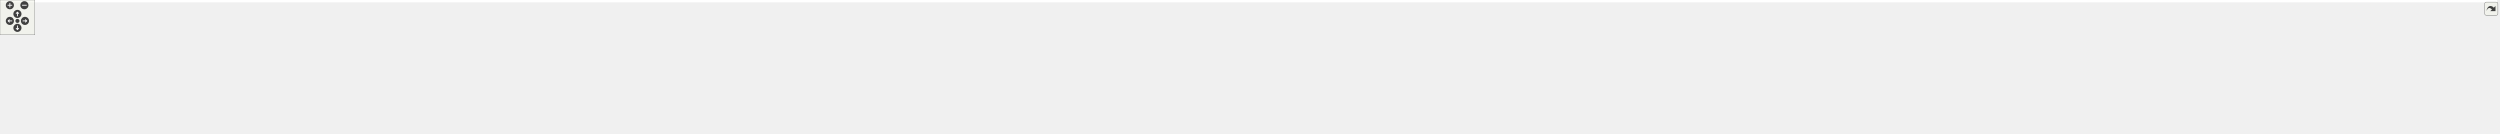
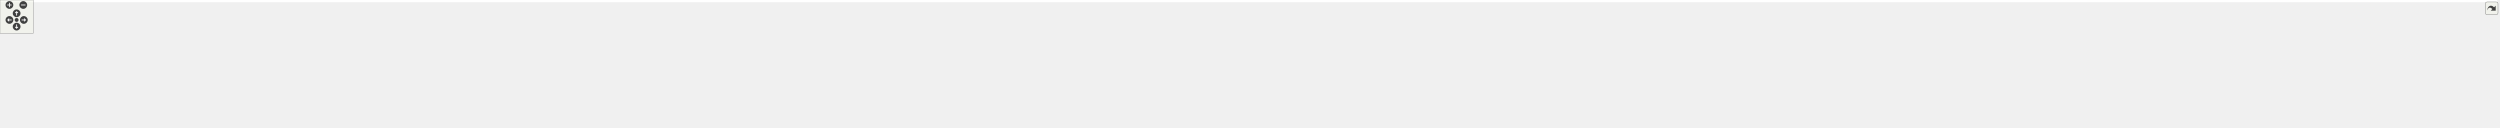
<svg xmlns="http://www.w3.org/2000/svg" xmlns:xlink="http://www.w3.org/1999/xlink" id="main" version="1.1" xml:space="preserve">
  <style type="text/css">
.edge:hover path { stroke: red; }
.edge:hover polygon { stroke: red; fill: red; }
</style>
  <defs>
    <circle id="rim" cx="0" cy="0" r="7" />
    <circle id="rim2" cx="0" cy="0" r="3.5" />
    <g id="zoomPlus">
      <use xlink:href="#rim" fill="#404040">
        <set attributeName="fill" to="#808080" begin="zoomplus.mouseover" end="zoomplus.mouseout" />
      </use>
      <path d="M-4,0h8M0,-4v8" fill="none" stroke="white" stroke-width="1.5" pointer-events="none" />
    </g>
    <g id="zoomMin">
      <use xlink:href="#rim" fill="#404040">
        <set attributeName="fill" to="#808080" begin="zoomminus.mouseover" end="zoomminus.mouseout" />
      </use>
      <path d="M-4,0h8" fill="none" stroke="white" stroke-width="1.5" pointer-events="none" />
    </g>
    <g id="dirArrow">
      <path fill="none" stroke="white" stroke-width="1.5" d="M0,-3.0v7 M-2.5,-0.5L0,-3.0L2.5,-0.5" />
    </g>
    <g id="resetDef">
      <use xlink:href="#rim2" fill="#404040">
        <set attributeName="fill" to="#808080" begin="reset.mouseover" end="reset.mouseout" />
      </use>
    </g>
  </defs>
  <svg id="graph" class="graph">
    <g id="viewport">
-       <polygon fill="white" stroke="transparent" points="-4,4 -4,-169 4300.5,-169 4300.5,4 -4,4" />
+       <polygon fill="white" stroke="transparent" points="-4,4 -4,-169 4505.5,-169 4505.5,4 -4,4" />
      <g id="node1" class="node">
        <g id="a_node1">
          <a xlink:title=" ">
-             <polygon fill="#bfbfbf" stroke="black" points="1814,-134.5 1814,-164.5 1960,-164.5 1960,-134.5 1814,-134.5" />
-             <text text-anchor="start" x="1822" y="-152.5" font-family="Helvetica,sans-Serif" font-size="10.00">include/d/d_com/d_com</text>
-             <text text-anchor="middle" x="1887" y="-141.5" font-family="Helvetica,sans-Serif" font-size="10.00">_inf_game/d_com_inf_game.h</text>
+             <polygon fill="#bfbfbf" stroke="black" points="1880,-134.5 1880,-164.5 2026,-164.5 2026,-134.5 1880,-134.5" />
+             <text text-anchor="start" x="1888" y="-152.5" font-family="Helvetica,sans-Serif" font-size="10.00">include/d/d_com/d_com</text>
+             <text text-anchor="middle" x="1953" y="-141.5" font-family="Helvetica,sans-Serif" font-size="10.00">_inf_game/d_com_inf_game.h</text>
          </a>
        </g>
      </g>
      <g id="node2" class="node">
        <g id="a_node2">
          <a xlink:href="d__attention_8cpp.html" target="_top" xlink:title=" ">
            <polygon fill="white" stroke="black" points="295.5,-6 295.5,-25 402.5,-25 402.5,-6 295.5,-6" />
            <text text-anchor="middle" x="349" y="-13" font-family="Helvetica,sans-Serif" font-size="10.00">src/d/d_attention.cpp</text>
          </a>
        </g>
      </g>
      <g id="edge1" class="edge">
-         <path fill="none" stroke="midnightblue" d="M1803.56,-148.96C1488.09,-150.31 383.5,-151.2 332,-98 312.6,-77.96 332.11,-41.81 342.89,-25.24" />
-         <polygon fill="midnightblue" stroke="midnightblue" points="1804.01,-152.46 1814,-148.92 1803.98,-145.46 1804.01,-152.46" />
+         <path fill="none" stroke="midnightblue" d="M1869.6,-147.46C1541.88,-143.19 359,-125.86 332,-98 312.58,-77.97 332.11,-41.82 342.89,-25.24" />
+         <polygon fill="midnightblue" stroke="midnightblue" points="1869.93,-150.97 1879.97,-147.6 1870.02,-143.97 1869.93,-150.97" />
      </g>
      <g id="node3" class="node">
        <g id="a_node3">
          <a xlink:href="d__camera_8cpp.html" target="_top" xlink:title=" ">
            <polygon fill="white" stroke="black" points="479,-73 479,-92 581,-92 581,-73 479,-73" />
            <text text-anchor="middle" x="530" y="-80" font-family="Helvetica,sans-Serif" font-size="10.00">src/d/d_camera.cpp</text>
          </a>
        </g>
      </g>
      <g id="edge2" class="edge">
-         <path fill="none" stroke="midnightblue" d="M1803.37,-147.2C1555.91,-143.05 829.95,-128.54 595,-98 584.45,-96.63 573.09,-94.37 562.86,-92.04" />
-         <polygon fill="midnightblue" stroke="midnightblue" points="1803.67,-150.71 1813.73,-147.38 1803.79,-143.71 1803.67,-150.71" />
+         <path fill="none" stroke="midnightblue" d="M1869.53,-147.39C1613.79,-143.67 843.39,-130.05 595,-98 584.45,-96.64 573.09,-94.38 562.86,-92.05" />
+         <polygon fill="midnightblue" stroke="midnightblue" points="1869.82,-150.89 1879.87,-147.54 1869.92,-143.89 1869.82,-150.89" />
      </g>
      <g id="node4" class="node">
        <g id="a_node4">
          <a xlink:href="d__com__inf__game_8cpp.html" target="_top" xlink:title=" ">
            <polygon fill="white" stroke="black" points="563.5,-0.5 563.5,-30.5 682.5,-30.5 682.5,-0.5 563.5,-0.5" />
            <text text-anchor="start" x="571.5" y="-18.5" font-family="Helvetica,sans-Serif" font-size="10.00">src/d/d_com/d_com_inf</text>
            <text text-anchor="middle" x="623" y="-7.5" font-family="Helvetica,sans-Serif" font-size="10.00">_game.cpp</text>
          </a>
        </g>
      </g>
      <g id="edge3" class="edge">
-         <path fill="none" stroke="midnightblue" d="M1803.64,-148.19C1529.36,-146.79 670.01,-139.13 628,-98 610.27,-80.64 614.45,-48.93 618.86,-30.6" />
-         <polygon fill="midnightblue" stroke="midnightblue" points="1803.91,-151.69 1813.93,-148.24 1803.95,-144.69 1803.91,-151.69" />
+         <path fill="none" stroke="midnightblue" d="M1869.63,-148.37C1585.85,-147.53 672.47,-141.45 628,-98 610.26,-80.66 614.43,-48.94 618.86,-30.61" />
+         <polygon fill="midnightblue" stroke="midnightblue" points="1869.85,-151.87 1879.86,-148.4 1869.87,-144.87 1869.85,-151.87" />
      </g>
      <g id="node5" class="node">
        <g id="a_node5">
          <a xlink:href="d__file__sel__info_8cpp.html" target="_top" xlink:title=" ">
            <polygon fill="white" stroke="black" points="789.5,-67.5 789.5,-97.5 878.5,-97.5 878.5,-67.5 789.5,-67.5" />
            <text text-anchor="start" x="797.5" y="-85.5" font-family="Helvetica,sans-Serif" font-size="10.00">src/d/d_file/d_file</text>
            <text text-anchor="middle" x="834" y="-74.5" font-family="Helvetica,sans-Serif" font-size="10.00">_sel_info.cpp</text>
          </a>
        </g>
      </g>
      <g id="edge4" class="edge">
-         <path fill="none" stroke="midnightblue" d="M1803.79,-146.56C1596.94,-141.38 1063.54,-125.68 888,-98 884.93,-97.52 881.79,-96.93 878.63,-96.27" />
-         <polygon fill="midnightblue" stroke="midnightblue" points="1803.9,-150.07 1813.98,-146.82 1804.07,-143.07 1803.9,-150.07" />
+         <path fill="none" stroke="midnightblue" d="M1869.65,-146.86C1653.15,-142.24 1076.69,-127.46 888,-98 884.93,-97.52 881.79,-96.94 878.63,-96.28" />
+         <polygon fill="midnightblue" stroke="midnightblue" points="1869.61,-150.36 1879.69,-147.07 1869.76,-143.36 1869.61,-150.36" />
      </g>
      <g id="node6" class="node">
        <g id="a_node6">
          <a xlink:href="d__item_8cpp.html" target="_top" xlink:title=" ">
            <polygon fill="white" stroke="black" points="700.5,-6 700.5,-25 821.5,-25 821.5,-6 700.5,-6" />
            <text text-anchor="middle" x="761" y="-13" font-family="Helvetica,sans-Serif" font-size="10.00">src/d/d_item/d_item.cpp</text>
          </a>
        </g>
      </g>
      <g id="edge5" class="edge">
-         <path fill="none" stroke="midnightblue" d="M1803.48,-147.4C1552.58,-143.74 820.34,-130.33 781,-98 759.05,-79.96 758.94,-42.12 760.13,-25.1" />
-         <polygon fill="midnightblue" stroke="midnightblue" points="1803.58,-150.9 1813.63,-147.55 1803.68,-143.9 1803.58,-150.9" />
+         <path fill="none" stroke="midnightblue" d="M1869.47,-147.63C1608.47,-144.54 822.99,-132.42 781,-98 759.03,-79.99 758.92,-42.13 760.12,-25.11" />
+         <polygon fill="midnightblue" stroke="midnightblue" points="1869.61,-151.13 1879.65,-147.74 1869.69,-144.13 1869.61,-151.13" />
      </g>
      <g id="node7" class="node">
        <g id="a_node7">
          <a xlink:href="d__kankyo__rain_8cpp.html" target="_top" xlink:title=" ">
            <polygon fill="white" stroke="black" points="896.5,-67.5 896.5,-97.5 1023.5,-97.5 1023.5,-67.5 896.5,-67.5" />
            <text text-anchor="start" x="904.5" y="-85.5" font-family="Helvetica,sans-Serif" font-size="10.00">src/d/d_kankyo/d_kankyo</text>
            <text text-anchor="middle" x="960" y="-74.5" font-family="Helvetica,sans-Serif" font-size="10.00">_rain.cpp</text>
          </a>
        </g>
      </g>
      <g id="edge6" class="edge">
-         <path fill="none" stroke="midnightblue" d="M1803.59,-147.35C1650.36,-144.41 1313.99,-134.04 1033,-98 1029.92,-97.61 1026.78,-97.16 1023.62,-96.67" />
-         <polygon fill="midnightblue" stroke="midnightblue" points="1803.79,-150.86 1813.86,-147.55 1803.93,-143.86 1803.79,-150.86" />
+         <path fill="none" stroke="midnightblue" d="M1869.57,-147.86C1707.64,-145.74 1339.71,-136.68 1033,-98 1029.92,-97.61 1026.78,-97.17 1023.61,-96.69" />
+         <polygon fill="midnightblue" stroke="midnightblue" points="1869.89,-151.36 1879.93,-147.99 1869.98,-144.36 1869.89,-151.36" />
      </g>
      <g id="node8" class="node">
        <g id="a_node8">
          <a xlink:href="d__kankyo__wether_8cpp.html" target="_top" xlink:title=" ">
            <polygon fill="white" stroke="black" points="1041.5,-67.5 1041.5,-97.5 1168.5,-97.5 1168.5,-67.5 1041.5,-67.5" />
            <text text-anchor="start" x="1049.5" y="-85.5" font-family="Helvetica,sans-Serif" font-size="10.00">src/d/d_kankyo/d_kankyo</text>
            <text text-anchor="middle" x="1105" y="-74.5" font-family="Helvetica,sans-Serif" font-size="10.00">_wether.cpp</text>
          </a>
        </g>
      </g>
      <g id="edge7" class="edge">
-         <path fill="none" stroke="midnightblue" d="M1803.87,-145.95C1671.08,-141.11 1403.13,-128.26 1178,-98 1174.93,-97.59 1171.79,-97.12 1168.62,-96.62" />
-         <polygon fill="midnightblue" stroke="midnightblue" points="1803.85,-149.45 1813.97,-146.31 1804.1,-142.45 1803.85,-149.45" />
+         <path fill="none" stroke="midnightblue" d="M1869.36,-146.64C1726.9,-142.67 1428.25,-130.86 1178,-98 1174.93,-97.6 1171.79,-97.14 1168.62,-96.65" />
+         <polygon fill="midnightblue" stroke="midnightblue" points="1869.67,-150.15 1879.76,-146.92 1869.86,-143.15 1869.67,-150.15" />
      </g>
      <g id="node9" class="node">
        <g id="a_node9">
          <a xlink:href="d__kankyo_8cpp.html" target="_top" xlink:title=" ">
            <polygon fill="white" stroke="black" points="1186.5,-73 1186.5,-92 1287.5,-92 1287.5,-73 1186.5,-73" />
            <text text-anchor="middle" x="1237" y="-80" font-family="Helvetica,sans-Serif" font-size="10.00">src/d/d_kankyo.cpp</text>
          </a>
        </g>
      </g>
      <g id="edge8" class="edge">
-         <path fill="none" stroke="midnightblue" d="M1803.79,-145.36C1689.09,-140.12 1476.27,-127.16 1297,-98 1287.59,-96.47 1277.47,-94.25 1268.27,-92.01" />
-         <polygon fill="midnightblue" stroke="midnightblue" points="1803.75,-148.86 1813.9,-145.81 1804.06,-141.87 1803.75,-148.86" />
+         <path fill="none" stroke="midnightblue" d="M1869.48,-146.35C1744.35,-142.17 1501.11,-130.31 1297,-98 1287.58,-96.51 1277.46,-94.3 1268.26,-92.06" />
+         <polygon fill="midnightblue" stroke="midnightblue" points="1869.64,-149.86 1879.75,-146.69 1869.87,-142.86 1869.64,-149.86" />
      </g>
      <g id="node10" class="node">
        <g id="a_node10">
          <a xlink:href="d__kantera__icon__meter_8cpp.html" target="_top" xlink:title=" ">
            <polygon fill="white" stroke="black" points="1305.5,-67.5 1305.5,-97.5 1412.5,-97.5 1412.5,-67.5 1305.5,-67.5" />
            <text text-anchor="start" x="1313.5" y="-85.5" font-family="Helvetica,sans-Serif" font-size="10.00">src/d/d_kantera_icon</text>
            <text text-anchor="middle" x="1359" y="-74.5" font-family="Helvetica,sans-Serif" font-size="10.00">_meter.cpp</text>
          </a>
        </g>
      </g>
      <g id="edge9" class="edge">
-         <path fill="none" stroke="midnightblue" d="M1803.51,-142.42C1710.12,-134.93 1554.55,-120.37 1422,-98 1418.9,-97.48 1415.73,-96.89 1412.53,-96.27" />
-         <polygon fill="midnightblue" stroke="midnightblue" points="1803.5,-145.93 1813.74,-143.23 1804.05,-138.95 1803.5,-145.93" />
+         <path fill="none" stroke="midnightblue" d="M1869.39,-143.95C1764.41,-137.47 1579.03,-123.42 1422,-98 1418.9,-97.5 1415.72,-96.93 1412.52,-96.32" />
+         <polygon fill="midnightblue" stroke="midnightblue" points="1869.41,-147.46 1879.6,-144.58 1869.84,-140.48 1869.41,-147.46" />
      </g>
      <g id="node11" class="node">
        <g id="a_node11">
          <a xlink:href="d__meter__button_8cpp.html" target="_top" xlink:title=" ">
            <polygon fill="white" stroke="black" points="1430.5,-67.5 1430.5,-97.5 1545.5,-97.5 1545.5,-67.5 1430.5,-67.5" />
            <text text-anchor="start" x="1438.5" y="-85.5" font-family="Helvetica,sans-Serif" font-size="10.00">src/d/d_meter/d_meter</text>
            <text text-anchor="middle" x="1488" y="-74.5" font-family="Helvetica,sans-Serif" font-size="10.00">_button.cpp</text>
          </a>
        </g>
      </g>
      <g id="edge10" class="edge">
-         <path fill="none" stroke="midnightblue" d="M1803.8,-137.31C1736.5,-127.9 1639.4,-113.54 1555,-98 1551.96,-97.44 1548.84,-96.84 1545.7,-96.23" />
-         <polygon fill="midnightblue" stroke="midnightblue" points="1803.53,-140.8 1813.92,-138.72 1804.5,-133.87 1803.53,-140.8" />
+         <path fill="none" stroke="midnightblue" d="M1869.62,-140.05C1788.88,-131.37 1663.13,-116.53 1555,-98 1551.95,-97.48 1548.83,-96.91 1545.68,-96.32" />
+         <polygon fill="midnightblue" stroke="midnightblue" points="1869.41,-143.55 1879.73,-141.13 1870.16,-136.59 1869.41,-143.55" />
      </g>
      <g id="node12" class="node">
        <g id="a_node12">
          <a xlink:href="d__meter__haihai_8cpp.html" target="_top" xlink:title=" ">
            <polygon fill="white" stroke="black" points="1563.5,-67.5 1563.5,-97.5 1678.5,-97.5 1678.5,-67.5 1563.5,-67.5" />
            <text text-anchor="start" x="1571.5" y="-85.5" font-family="Helvetica,sans-Serif" font-size="10.00">src/d/d_meter/d_meter</text>
            <text text-anchor="middle" x="1621" y="-74.5" font-family="Helvetica,sans-Serif" font-size="10.00">_haihai.cpp</text>
          </a>
        </g>
      </g>
      <g id="edge11" class="edge">
-         <path fill="none" stroke="midnightblue" d="M1819.69,-132.05C1776.2,-121.43 1720.2,-107.74 1678.75,-97.61" />
-         <polygon fill="midnightblue" stroke="midnightblue" points="1819.06,-135.5 1829.61,-134.48 1820.73,-128.7 1819.06,-135.5" />
+         <path fill="none" stroke="midnightblue" d="M1869.9,-133.21C1817.62,-123.46 1748.79,-110.37 1688,-98 1684.97,-97.38 1681.86,-96.74 1678.72,-96.09" />
+         <polygon fill="midnightblue" stroke="midnightblue" points="1869.32,-136.66 1879.79,-135.05 1870.6,-129.78 1869.32,-136.66" />
      </g>
      <g id="node13" class="node">
        <g id="a_node13">
          <a xlink:href="d__meter__hakusha_8cpp.html" target="_top" xlink:title=" ">
            <polygon fill="white" stroke="black" points="1696.5,-67.5 1696.5,-97.5 1811.5,-97.5 1811.5,-67.5 1696.5,-67.5" />
            <text text-anchor="start" x="1704.5" y="-85.5" font-family="Helvetica,sans-Serif" font-size="10.00">src/d/d_meter/d_meter</text>
            <text text-anchor="middle" x="1754" y="-74.5" font-family="Helvetica,sans-Serif" font-size="10.00">_hakusha.cpp</text>
          </a>
        </g>
      </g>
      <g id="edge12" class="edge">
-         <path fill="none" stroke="midnightblue" d="M1849.13,-129.99C1828.05,-119.69 1802.22,-107.07 1782.8,-97.58" />
-         <polygon fill="midnightblue" stroke="midnightblue" points="1847.62,-133.15 1858.14,-134.4 1850.69,-126.86 1847.62,-133.15" />
+         <path fill="none" stroke="midnightblue" d="M1900.12,-131.23C1867.93,-120.71 1827.33,-107.45 1797.1,-97.58" />
+         <polygon fill="midnightblue" stroke="midnightblue" points="1899.23,-134.62 1909.82,-134.4 1901.4,-127.96 1899.23,-134.62" />
      </g>
      <g id="node14" class="node">
        <g id="a_node14">
          <a xlink:href="d__meter__map_8cpp.html" target="_top" xlink:title=" ">
            <polygon fill="white" stroke="black" points="1829.5,-67.5 1829.5,-97.5 1944.5,-97.5 1944.5,-67.5 1829.5,-67.5" />
            <text text-anchor="start" x="1837.5" y="-85.5" font-family="Helvetica,sans-Serif" font-size="10.00">src/d/d_meter/d_meter</text>
            <text text-anchor="middle" x="1887" y="-74.5" font-family="Helvetica,sans-Serif" font-size="10.00">_map.cpp</text>
          </a>
        </g>
      </g>
      <g id="edge13" class="edge">
-         <path fill="none" stroke="midnightblue" d="M1887,-124.11C1887,-115.15 1887,-105.32 1887,-97.58" />
-         <polygon fill="midnightblue" stroke="midnightblue" points="1883.5,-124.4 1887,-134.4 1890.5,-124.4 1883.5,-124.4" />
+         <path fill="none" stroke="midnightblue" d="M1931.49,-127.31C1921.59,-117.56 1910.11,-106.26 1901.29,-97.58" />
+         <polygon fill="midnightblue" stroke="midnightblue" points="1929.1,-129.87 1938.68,-134.4 1934.01,-124.89 1929.1,-129.87" />
      </g>
      <g id="node15" class="node">
        <g id="a_node15">
          <a xlink:href="d__meter__string_8cpp.html" target="_top" xlink:title=" ">
            <polygon fill="white" stroke="black" points="1962.5,-67.5 1962.5,-97.5 2077.5,-97.5 2077.5,-67.5 1962.5,-67.5" />
            <text text-anchor="start" x="1970.5" y="-85.5" font-family="Helvetica,sans-Serif" font-size="10.00">src/d/d_meter/d_meter</text>
            <text text-anchor="middle" x="2020" y="-74.5" font-family="Helvetica,sans-Serif" font-size="10.00">_string.cpp</text>
          </a>
        </g>
      </g>
      <g id="edge14" class="edge">
-         <path fill="none" stroke="midnightblue" d="M1924.87,-129.99C1945.95,-119.69 1971.78,-107.07 1991.2,-97.58" />
-         <polygon fill="midnightblue" stroke="midnightblue" points="1923.31,-126.86 1915.86,-134.4 1926.38,-133.15 1923.31,-126.86" />
+         <path fill="none" stroke="midnightblue" d="M1974.84,-127.31C1984.89,-117.56 1996.54,-106.26 2005.49,-97.58" />
+         <polygon fill="midnightblue" stroke="midnightblue" points="1972.28,-124.92 1967.54,-134.4 1977.15,-129.94 1972.28,-124.92" />
      </g>
      <g id="node16" class="node">
        <g id="a_node16">
          <a xlink:href="d__meter2__draw_8cpp.html" target="_top" xlink:title=" ">
            <polygon fill="white" stroke="black" points="2095.5,-67.5 2095.5,-97.5 2220.5,-97.5 2220.5,-67.5 2095.5,-67.5" />
            <text text-anchor="start" x="2103.5" y="-85.5" font-family="Helvetica,sans-Serif" font-size="10.00">src/d/d_meter2/d_meter2</text>
            <text text-anchor="middle" x="2158" y="-74.5" font-family="Helvetica,sans-Serif" font-size="10.00">_draw.cpp</text>
          </a>
        </g>
      </g>
      <g id="edge15" class="edge">
-         <path fill="none" stroke="midnightblue" d="M1955.3,-132.12C1999.64,-121.48 2056.84,-107.76 2099.17,-97.61" />
-         <polygon fill="midnightblue" stroke="midnightblue" points="1954.38,-128.74 1945.47,-134.48 1956.01,-135.55 1954.38,-128.74" />
+         <path fill="none" stroke="midnightblue" d="M2006.79,-131.44C2040.02,-120.91 2082.15,-107.55 2113.5,-97.61" />
+         <polygon fill="midnightblue" stroke="midnightblue" points="2005.7,-128.12 1997.23,-134.48 2007.82,-134.79 2005.7,-128.12" />
      </g>
      <g id="node17" class="node">
        <g id="a_node17">
          <a xlink:href="d__meter2__info_8cpp.html" target="_top" xlink:title=" ">
            <polygon fill="white" stroke="black" points="2238.5,-67.5 2238.5,-97.5 2363.5,-97.5 2363.5,-67.5 2238.5,-67.5" />
            <text text-anchor="start" x="2246.5" y="-85.5" font-family="Helvetica,sans-Serif" font-size="10.00">src/d/d_meter2/d_meter2</text>
            <text text-anchor="middle" x="2301" y="-74.5" font-family="Helvetica,sans-Serif" font-size="10.00">_info.cpp</text>
          </a>
        </g>
      </g>
      <g id="edge16" class="edge">
-         <path fill="none" stroke="midnightblue" d="M1970.15,-137.57C2039.74,-128.11 2141.57,-113.53 2230,-98 2232.73,-97.52 2235.51,-97.02 2238.32,-96.5" />
-         <polygon fill="midnightblue" stroke="midnightblue" points="1969.56,-134.12 1960.12,-138.93 1970.5,-141.05 1969.56,-134.12" />
+         <path fill="none" stroke="midnightblue" d="M2036.33,-133.78C2091.36,-123.94 2165.05,-110.55 2230,-98 2232.72,-97.47 2235.49,-96.93 2238.29,-96.38" />
+         <polygon fill="midnightblue" stroke="midnightblue" points="2035.5,-130.37 2026.27,-135.58 2036.73,-137.27 2035.5,-130.37" />
      </g>
      <g id="node18" class="node">
        <g id="a_node18">
          <a xlink:href="d__meter2_8cpp.html" target="_top" xlink:title=" ">
            <polygon fill="white" stroke="black" points="2382,-73 2382,-92 2482,-92 2482,-73 2382,-73" />
            <text text-anchor="middle" x="2432" y="-80" font-family="Helvetica,sans-Serif" font-size="10.00">src/d/d_meter2.cpp</text>
          </a>
        </g>
      </g>
      <g id="edge17" class="edge">
-         <path fill="none" stroke="midnightblue" d="M1970.36,-143.34C2067.54,-136.51 2232.75,-122.4 2373,-98 2382.04,-96.43 2391.75,-94.25 2400.63,-92.06" />
-         <polygon fill="midnightblue" stroke="midnightblue" points="1970.03,-139.85 1960.3,-144.03 1970.52,-146.83 1970.03,-139.85" />
+         <path fill="none" stroke="midnightblue" d="M2036.36,-141.48C2121.43,-133.62 2257.05,-119.14 2373,-98 2381.92,-96.37 2391.51,-94.2 2400.31,-92.04" />
+         <polygon fill="midnightblue" stroke="midnightblue" points="2035.88,-138.01 2026.24,-142.41 2036.52,-144.98 2035.88,-138.01" />
      </g>
      <g id="node19" class="node">
        <g id="a_node19">
          <a xlink:href="d__save_8cpp.html" target="_top" xlink:title=" ">
            <polygon fill="white" stroke="black" points="2500.5,-73 2500.5,-92 2625.5,-92 2625.5,-73 2500.5,-73" />
            <text text-anchor="middle" x="2563" y="-80" font-family="Helvetica,sans-Serif" font-size="10.00">src/d/d_save/d_save.cpp</text>
          </a>
        </g>
      </g>
      <g id="edge18" class="edge">
-         <path fill="none" stroke="midnightblue" d="M1970.59,-144.56C2087.48,-138.37 2306.19,-124.25 2491,-98 2501.98,-96.44 2513.82,-94.27 2524.65,-92.07" />
-         <polygon fill="midnightblue" stroke="midnightblue" points="1970.09,-141.09 1960.29,-145.1 1970.46,-148.08 1970.09,-141.09" />
+         <path fill="none" stroke="midnightblue" d="M2036.39,-143.4C2142.42,-136.29 2330.96,-121.56 2491,-98 2501.98,-96.38 2513.81,-94.19 2524.64,-92" />
+         <polygon fill="midnightblue" stroke="midnightblue" points="2036.13,-139.91 2026.39,-144.07 2036.6,-146.9 2036.13,-139.91" />
      </g>
      <g id="node20" class="node">
        <g id="a_node20">
          <a xlink:href="d__save__HIO_8cpp.html" target="_top" xlink:title=" ">
            <polygon fill="white" stroke="black" points="2643.5,-67.5 2643.5,-97.5 2750.5,-97.5 2750.5,-67.5 2643.5,-67.5" />
            <text text-anchor="start" x="2651.5" y="-85.5" font-family="Helvetica,sans-Serif" font-size="10.00">src/d/d_save/d_save</text>
            <text text-anchor="middle" x="2697" y="-74.5" font-family="Helvetica,sans-Serif" font-size="10.00">_HIO.cpp</text>
          </a>
        </g>
      </g>
      <g id="edge19" class="edge">
-         <path fill="none" stroke="midnightblue" d="M1970.28,-147.28C2108.91,-144.27 2395.46,-133.85 2635,-98 2637.73,-97.59 2640.52,-97.12 2643.33,-96.61" />
-         <polygon fill="midnightblue" stroke="midnightblue" points="1970.08,-143.78 1960.16,-147.49 1970.23,-150.78 1970.08,-143.78" />
+         <path fill="none" stroke="midnightblue" d="M2036.29,-146.51C2165.25,-142.49 2420.75,-130.78 2635,-98 2637.73,-97.58 2640.52,-97.11 2643.33,-96.59" />
+         <polygon fill="midnightblue" stroke="midnightblue" points="2035.98,-143.02 2026.09,-146.82 2036.19,-150.01 2035.98,-143.02" />
      </g>
      <g id="node21" class="node">
        <g id="a_node21">
          <a xlink:href="d__stage_8cpp.html" target="_top" xlink:title=" ">
            <polygon fill="white" stroke="black" points="2769,-73 2769,-92 2863,-92 2863,-73 2769,-73" />
            <text text-anchor="middle" x="2816" y="-80" font-family="Helvetica,sans-Serif" font-size="10.00">src/d/d_stage.cpp</text>
          </a>
        </g>
      </g>
      <g id="edge20" class="edge">
-         <path fill="none" stroke="midnightblue" d="M1970.69,-149.08C2126.85,-148.96 2472.82,-143.04 2760,-98 2769.03,-96.58 2778.71,-94.34 2787.45,-92.04" />
-         <polygon fill="midnightblue" stroke="midnightblue" points="1970.23,-145.58 1960.23,-149.08 1970.23,-152.58 1970.23,-145.58" />
+         <path fill="none" stroke="midnightblue" d="M2036.42,-148.51C2183.51,-147.35 2498.2,-139.69 2760,-98 2769.03,-96.56 2778.71,-94.32 2787.45,-92.01" />
+         <polygon fill="midnightblue" stroke="midnightblue" points="2036.1,-145.01 2026.12,-148.58 2036.15,-152.01 2036.1,-145.01" />
      </g>
      <g id="node22" class="node">
        <g id="a_node22">
          <a xlink:href="f__pc__manager_8cpp.html" target="_top" xlink:title=" ">
            <polygon fill="white" stroke="black" points="0,-6 0,-25 140,-25 140,-6 0,-6" />
            <text text-anchor="middle" x="70" y="-13" font-family="Helvetica,sans-Serif" font-size="10.00">src/f/f_pc/f_pc_manager.cpp</text>
          </a>
        </g>
      </g>
      <g id="edge21" class="edge">
-         <path fill="none" stroke="midnightblue" d="M1803.68,-147.66C1469.02,-144.1 236.9,-128.94 160,-98 121.48,-82.5 88.95,-42.59 76,-25.02" />
-         <polygon fill="midnightblue" stroke="midnightblue" points="1803.75,-151.17 1813.79,-147.77 1803.83,-144.17 1803.75,-151.17" />
+         <path fill="none" stroke="midnightblue" d="M1869.64,-147.76C1526.85,-144.5 240.1,-130.18 160,-98 121.47,-82.52 88.94,-42.6 76,-25.02" />
+         <polygon fill="midnightblue" stroke="midnightblue" points="1869.72,-151.26 1879.75,-147.85 1869.78,-144.26 1869.72,-151.26" />
      </g>
      <g id="node23" class="node">
        <g id="a_node23">
          <a xlink:href="m__Do__audio_8cpp.html" target="_top" xlink:title=" ">
            <polygon fill="white" stroke="black" points="2881,-73 2881,-92 3015,-92 3015,-73 2881,-73" />
            <text text-anchor="middle" x="2948" y="-80" font-family="Helvetica,sans-Serif" font-size="10.00">src/m_Do/m_Do_audio.cpp</text>
          </a>
        </g>
      </g>
      <g id="edge22" class="edge">
-         <path fill="none" stroke="midnightblue" d="M1970.33,-148.08C2140.44,-146.37 2539.63,-138.03 2872,-98 2884,-96.55 2896.96,-94.33 2908.72,-92.06" />
-         <polygon fill="midnightblue" stroke="midnightblue" points="1970.16,-144.58 1960.2,-148.18 1970.23,-151.58 1970.16,-144.58" />
+         <path fill="none" stroke="midnightblue" d="M2036.62,-147.64C2198.49,-145.14 2565.67,-135.47 2872,-98 2884,-96.53 2896.96,-94.3 2908.71,-92.03" />
+         <polygon fill="midnightblue" stroke="midnightblue" points="2036.21,-144.14 2026.26,-147.79 2036.31,-151.14 2036.21,-144.14" />
      </g>
      <g id="node24" class="node">
        <g id="a_node24">
          <a xlink:href="m__Do__lib_8cpp.html" target="_top" xlink:title=" ">
            <polygon fill="white" stroke="black" points="3033,-73 3033,-92 3153,-92 3153,-73 3033,-73" />
            <text text-anchor="middle" x="3093" y="-80" font-family="Helvetica,sans-Serif" font-size="10.00">src/m_Do/m_Do_lib.cpp</text>
          </a>
        </g>
      </g>
      <g id="edge23" class="edge">
-         <path fill="none" stroke="midnightblue" d="M1970.26,-146.56C2196.64,-141.01 2820.08,-123.78 3024,-98 3035.05,-96.6 3046.96,-94.37 3057.73,-92.06" />
-         <polygon fill="midnightblue" stroke="midnightblue" points="1970.01,-143.07 1960.1,-146.81 1970.18,-150.06 1970.01,-143.07" />
+         <path fill="none" stroke="midnightblue" d="M2036.3,-149.09C2216.98,-149.39 2658.13,-144.76 3024,-98 3035.05,-96.59 3046.96,-94.35 3057.73,-92.05" />
+         <polygon fill="midnightblue" stroke="midnightblue" points="2036.08,-145.59 2026.07,-149.07 2036.06,-152.59 2036.08,-145.59" />
      </g>
      <g id="node25" class="node">
        <g id="a_node25">
          <a xlink:href="m__Do__main_8cpp.html" target="_top" xlink:title=" ">
            <polygon fill="white" stroke="black" points="3171.5,-73 3171.5,-92 3302.5,-92 3302.5,-73 3171.5,-73" />
            <text text-anchor="middle" x="3237" y="-80" font-family="Helvetica,sans-Serif" font-size="10.00">src/m_Do/m_Do_main.cpp</text>
          </a>
        </g>
      </g>
      <g id="edge24" class="edge">
-         <path fill="none" stroke="midnightblue" d="M1970.35,-146.85C2215.27,-141.73 2930.01,-124.86 3162,-98 3174.12,-96.6 3187.22,-94.33 3199.02,-92" />
-         <polygon fill="midnightblue" stroke="midnightblue" points="1970.02,-143.35 1960.09,-147.06 1970.16,-150.35 1970.02,-143.35" />
+         <path fill="none" stroke="midnightblue" d="M2036.47,-149.29C2233.24,-150.22 2741.26,-147.18 3162,-98 3173.99,-96.6 3186.93,-94.36 3198.63,-92.06" />
+         <polygon fill="midnightblue" stroke="midnightblue" points="2036.23,-145.79 2026.21,-149.24 2036.19,-152.79 2036.23,-145.79" />
      </g>
      <g id="node26" class="node">
        <g id="a_node26">
          <a xlink:href="m__Do__ext_8cpp.html" target="_top" xlink:title=" ">
            <polygon fill="white" stroke="black" points="3320.5,-73 3320.5,-92 3443.5,-92 3443.5,-73 3320.5,-73" />
            <text text-anchor="middle" x="3382" y="-80" font-family="Helvetica,sans-Serif" font-size="10.00">src/m_Do/m_Do_ext.cpp</text>
          </a>
        </g>
      </g>
      <g id="edge25" class="edge">
-         <path fill="none" stroke="midnightblue" d="M1970.46,-147.39C2234.53,-143.6 3049.76,-129.58 3312,-98 3323.34,-96.63 3335.56,-94.38 3346.58,-92.05" />
-         <polygon fill="midnightblue" stroke="midnightblue" points="1970.13,-143.9 1960.18,-147.54 1970.23,-150.9 1970.13,-143.9" />
+         <path fill="none" stroke="midnightblue" d="M2036.51,-147.23C2292.38,-143.03 3063.19,-128.18 3312,-98 3323.33,-96.63 3335.56,-94.37 3346.58,-92.04" />
+         <polygon fill="midnightblue" stroke="midnightblue" points="2036.11,-143.73 2026.17,-147.39 2036.22,-150.73 2036.11,-143.73" />
      </g>
      <g id="node27" class="node">
        <g id="a_node27">
-           <a xlink:href="Z2EnvSeMgr_8cpp.html" target="_top" xlink:title=" ">
-             <polygon fill="white" stroke="black" points="3461.5,-73 3461.5,-92 3622.5,-92 3622.5,-73 3461.5,-73" />
-             <text text-anchor="middle" x="3542" y="-80" font-family="Helvetica,sans-Serif" font-size="10.00">libs/Z2AudioLib/Z2EnvSeMgr.cpp</text>
+           <a xlink:href="m__Do__MemCardRWmng_8cpp.html" target="_top" xlink:title=" ">
+             <polygon fill="white" stroke="black" points="3461.5,-73 3461.5,-92 3648.5,-92 3648.5,-73 3461.5,-73" />
+             <text text-anchor="middle" x="3555" y="-80" font-family="Helvetica,sans-Serif" font-size="10.00">src/m_Do/m_Do_MemCardRWmng.cpp</text>
          </a>
        </g>
      </g>
      <g id="edge26" class="edge">
-         <path fill="none" stroke="midnightblue" d="M1970.42,-147.23C2251.31,-142.75 3161.33,-126.34 3453,-98 3467.34,-96.61 3482.86,-94.34 3496.87,-92.01" />
-         <polygon fill="midnightblue" stroke="midnightblue" points="1970.24,-143.74 1960.3,-147.4 1970.36,-150.74 1970.24,-143.74" />
+         <path fill="none" stroke="midnightblue" d="M2036.33,-148.83C2263.84,-149.06 2914.56,-145.2 3453,-98 3469.21,-96.58 3486.79,-94.34 3502.71,-92.03" />
+         <polygon fill="midnightblue" stroke="midnightblue" points="2036.14,-145.33 2026.14,-148.82 2036.14,-152.33 2036.14,-145.33" />
      </g>
      <g id="node28" class="node">
        <g id="a_node28">
-           <a xlink:href="Z2LinkMgr_8cpp.html" target="_top" xlink:title=" ">
-             <polygon fill="white" stroke="black" points="3641,-73 3641,-92 3793,-92 3793,-73 3641,-73" />
-             <text text-anchor="middle" x="3717" y="-80" font-family="Helvetica,sans-Serif" font-size="10.00">libs/Z2AudioLib/Z2LinkMgr.cpp</text>
+           <a xlink:href="Z2EnvSeMgr_8cpp.html" target="_top" xlink:title=" ">
+             <polygon fill="white" stroke="black" points="3666.5,-73 3666.5,-92 3827.5,-92 3827.5,-73 3666.5,-73" />
+             <text text-anchor="middle" x="3747" y="-80" font-family="Helvetica,sans-Serif" font-size="10.00">libs/Z2AudioLib/Z2EnvSeMgr.cpp</text>
          </a>
        </g>
      </g>
      <g id="edge27" class="edge">
-         <path fill="none" stroke="midnightblue" d="M1970.57,-147.63C2272.14,-144.27 3303.76,-130.58 3632,-98 3645.71,-96.64 3660.54,-94.38 3673.92,-92.05" />
-         <polygon fill="midnightblue" stroke="midnightblue" points="1970.12,-144.14 1960.16,-147.75 1970.19,-151.14 1970.12,-144.14" />
+         <path fill="none" stroke="midnightblue" d="M2036.67,-147.48C2333.85,-143.65 3337.9,-128.68 3658,-98 3672.34,-96.63 3687.86,-94.37 3701.87,-92.04" />
+         <polygon fill="midnightblue" stroke="midnightblue" points="2036.35,-143.99 2026.4,-147.62 2036.44,-150.99 2036.35,-143.99" />
      </g>
      <g id="node29" class="node">
        <g id="a_node29">
-           <a xlink:href="Z2SceneMgr_8cpp.html" target="_top" xlink:title=" ">
-             <polygon fill="white" stroke="black" points="3811.5,-73 3811.5,-92 3972.5,-92 3972.5,-73 3811.5,-73" />
-             <text text-anchor="middle" x="3892" y="-80" font-family="Helvetica,sans-Serif" font-size="10.00">libs/Z2AudioLib/Z2SceneMgr.cpp</text>
+           <a xlink:href="Z2LinkMgr_8cpp.html" target="_top" xlink:title=" ">
+             <polygon fill="white" stroke="black" points="3846,-73 3846,-92 3998,-92 3998,-73 3846,-73" />
+             <text text-anchor="middle" x="3922" y="-80" font-family="Helvetica,sans-Serif" font-size="10.00">libs/Z2AudioLib/Z2LinkMgr.cpp</text>
          </a>
        </g>
      </g>
      <g id="edge28" class="edge">
-         <path fill="none" stroke="midnightblue" d="M1970.29,-147.78C2289.95,-144.8 3438.48,-131.92 3802,-98 3816.5,-96.65 3832.2,-94.39 3846.37,-92.06" />
-         <polygon fill="midnightblue" stroke="midnightblue" points="1970.14,-144.28 1960.17,-147.88 1970.2,-151.28 1970.14,-144.28" />
+         <path fill="none" stroke="midnightblue" d="M2036.02,-147.85C2352.02,-145.11 3479.93,-133.06 3837,-98 3850.71,-96.65 3865.54,-94.4 3878.92,-92.07" />
+         <polygon fill="midnightblue" stroke="midnightblue" points="2035.98,-144.35 2026.01,-147.93 2036.04,-151.35 2035.98,-144.35" />
      </g>
      <g id="node30" class="node">
        <g id="a_node30">
-           <a xlink:href="Z2SoundMgr_8cpp.html" target="_top" xlink:title=" ">
-             <polygon fill="white" stroke="black" points="3990.5,-73 3990.5,-92 4151.5,-92 4151.5,-73 3990.5,-73" />
-             <text text-anchor="middle" x="4071" y="-80" font-family="Helvetica,sans-Serif" font-size="10.00">libs/Z2AudioLib/Z2SoundMgr.cpp</text>
+           <a xlink:href="Z2SceneMgr_8cpp.html" target="_top" xlink:title=" ">
+             <polygon fill="white" stroke="black" points="4016.5,-73 4016.5,-92 4177.5,-92 4177.5,-73 4016.5,-73" />
+             <text text-anchor="middle" x="4097" y="-80" font-family="Helvetica,sans-Serif" font-size="10.00">libs/Z2AudioLib/Z2SceneMgr.cpp</text>
          </a>
        </g>
      </g>
      <g id="edge29" class="edge">
-         <path fill="none" stroke="midnightblue" d="M1970.37,-148.02C2308.84,-145.84 3581.33,-135.29 3982,-98 3996.5,-96.65 4012.21,-94.37 4026.33,-92.01" />
-         <polygon fill="midnightblue" stroke="midnightblue" points="1970.13,-144.52 1960.15,-148.09 1970.17,-151.52 1970.13,-144.52" />
+         <path fill="none" stroke="midnightblue" d="M2036.13,-147.96C2370.07,-145.54 3614.69,-134.26 4007,-98 4021.66,-96.65 4037.54,-94.36 4051.83,-92" />
+         <polygon fill="midnightblue" stroke="midnightblue" points="2036.02,-144.46 2026.05,-148.03 2036.07,-151.46 2036.02,-144.46" />
      </g>
      <g id="node31" class="node">
        <g id="a_node31">
-           <a xlink:href="Z2StatusMgr_8cpp.html" target="_top" xlink:title=" ">
-             <polygon fill="white" stroke="black" points="4169.5,-67.5 4169.5,-97.5 4296.5,-97.5 4296.5,-67.5 4169.5,-67.5" />
-             <text text-anchor="start" x="4177.5" y="-85.5" font-family="Helvetica,sans-Serif" font-size="10.00">libs/Z2AudioLib/Z2Status</text>
-             <text text-anchor="middle" x="4233" y="-74.5" font-family="Helvetica,sans-Serif" font-size="10.00">Mgr.cpp</text>
+           <a xlink:href="Z2SoundMgr_8cpp.html" target="_top" xlink:title=" ">
+             <polygon fill="white" stroke="black" points="4195.5,-73 4195.5,-92 4356.5,-92 4356.5,-73 4195.5,-73" />
+             <text text-anchor="middle" x="4276" y="-80" font-family="Helvetica,sans-Serif" font-size="10.00">libs/Z2AudioLib/Z2SoundMgr.cpp</text>
          </a>
        </g>
      </g>
      <g id="edge30" class="edge">
-         <path fill="none" stroke="midnightblue" d="M1970.34,-148.62C2326.69,-148.83 3724.01,-146.47 4161,-98 4163.79,-97.69 4166.63,-97.33 4169.49,-96.92" />
-         <polygon fill="midnightblue" stroke="midnightblue" points="1970.1,-145.12 1960.1,-148.61 1970.1,-152.12 1970.1,-145.12" />
+         <path fill="none" stroke="midnightblue" d="M2036.3,-148.17C2388.55,-146.52 3757.49,-137.65 4187,-98 4201.5,-96.66 4217.21,-94.38 4231.34,-92.02" />
+         <polygon fill="midnightblue" stroke="midnightblue" points="2036.16,-144.67 2026.17,-148.21 2036.19,-151.67 2036.16,-144.67" />
      </g>
      <g id="node32" class="node">
        <g id="a_node32">
+           <a xlink:href="Z2StatusMgr_8cpp.html" target="_top" xlink:title=" ">
+             <polygon fill="white" stroke="black" points="4374.5,-67.5 4374.5,-97.5 4501.5,-97.5 4501.5,-67.5 4374.5,-67.5" />
+             <text text-anchor="start" x="4382.5" y="-85.5" font-family="Helvetica,sans-Serif" font-size="10.00">libs/Z2AudioLib/Z2Status</text>
+             <text text-anchor="middle" x="4438" y="-74.5" font-family="Helvetica,sans-Serif" font-size="10.00">Mgr.cpp</text>
+           </a>
+         </g>
+       </g>
+       <g id="edge31" class="edge">
+         <path fill="none" stroke="midnightblue" d="M2036.21,-148.74C2405.7,-149.52 3900.12,-149.37 4366,-98 4368.79,-97.69 4371.63,-97.33 4374.49,-96.93" />
+         <polygon fill="midnightblue" stroke="midnightblue" points="2036.14,-145.24 2026.13,-148.72 2036.12,-152.24 2036.14,-145.24" />
+       </g>
+       <g id="node33" class="node">
+         <g id="a_node33">
          <a xlink:href="d__a__alink_8h.html" target="_top" xlink:title=" ">
            <polygon fill="white" stroke="black" points="341.5,-67.5 341.5,-97.5 460.5,-97.5 460.5,-67.5 341.5,-67.5" />
            <text text-anchor="start" x="349.5" y="-85.5" font-family="Helvetica,sans-Serif" font-size="10.00">include/d/d_a/d_a_alink</text>
            <text text-anchor="middle" x="401" y="-74.5" font-family="Helvetica,sans-Serif" font-size="10.00">/d_a_alink.h</text>
          </a>
        </g>
      </g>
-       <g id="edge31" class="edge">
-         <path fill="none" stroke="midnightblue" d="M1803.54,-147.41C1540.47,-143.66 730.57,-129.78 470,-98 466.96,-97.63 463.86,-97.19 460.73,-96.71" />
-         <polygon fill="midnightblue" stroke="midnightblue" points="1803.74,-150.91 1813.79,-147.55 1803.84,-143.91 1803.74,-150.91" />
-       </g>
-       <g id="node35" class="node">
-         <g id="a_node35">
+       <g id="edge32" class="edge">
+         <path fill="none" stroke="midnightblue" d="M1869.84,-147.56C1599.04,-144.21 744.12,-131.22 470,-98 466.96,-97.63 463.86,-97.2 460.73,-96.71" />
+         <polygon fill="midnightblue" stroke="midnightblue" points="1869.96,-151.06 1880,-147.69 1870.04,-144.07 1869.96,-151.06" />
+       </g>
+       <g id="node36" class="node">
+         <g id="a_node36">
          <a xlink:href="d__item_8h.html" target="_top" xlink:title=" ">
            <polygon fill="white" stroke="black" points="637,-67.5 637,-97.5 733,-97.5 733,-67.5 637,-67.5" />
            <text text-anchor="start" x="645" y="-85.5" font-family="Helvetica,sans-Serif" font-size="10.00">include/d/d_item/d</text>
            <text text-anchor="middle" x="685" y="-74.5" font-family="Helvetica,sans-Serif" font-size="10.00">_item/d_item.h</text>
          </a>
        </g>
      </g>
-       <g id="edge36" class="edge">
-         <path fill="none" stroke="midnightblue" d="M1803.49,-146.81C1576.43,-141.9 951.16,-126.15 747,-98 742.51,-97.38 737.87,-96.59 733.24,-95.69" />
-         <polygon fill="midnightblue" stroke="midnightblue" points="1803.6,-150.31 1813.68,-147.03 1803.75,-143.32 1803.6,-150.31" />
-       </g>
-       <g id="node36" class="node">
-         <g id="a_node36">
+       <g id="edge37" class="edge">
+         <path fill="none" stroke="midnightblue" d="M1869.65,-147.05C1633.75,-142.62 964.5,-127.72 747,-98 742.51,-97.39 737.87,-96.6 733.24,-95.71" />
+         <polygon fill="midnightblue" stroke="midnightblue" points="1869.81,-150.55 1879.88,-147.24 1869.94,-143.55 1869.81,-150.55" />
+       </g>
+       <g id="node37" class="node">
+         <g id="a_node37">
          <a xlink:href="f__pc__manager_8h.html" target="_top" xlink:title=" ">
            <polygon fill="white" stroke="black" points="169.5,-67.5 169.5,-97.5 266.5,-97.5 266.5,-67.5 169.5,-67.5" />
            <text text-anchor="start" x="177.5" y="-85.5" font-family="Helvetica,sans-Serif" font-size="10.00">include/f/f_pc/f_pc</text>
            <text text-anchor="middle" x="218" y="-74.5" font-family="Helvetica,sans-Serif" font-size="10.00">_manager.h</text>
          </a>
        </g>
      </g>
-       <g id="edge39" class="edge">
-         <path fill="none" stroke="midnightblue" d="M1803.36,-147.45C1519.61,-143.62 594.88,-129.02 299,-98 288.49,-96.9 277.28,-95.22 266.67,-93.39" />
-         <polygon fill="midnightblue" stroke="midnightblue" points="1803.54,-150.95 1813.59,-147.58 1803.63,-143.95 1803.54,-150.95" />
-       </g>
-       <g id="edge32" class="edge">
+       <g id="edge40" class="edge">
+         <path fill="none" stroke="midnightblue" d="M1869.84,-147.57C1579.03,-144.09 608.57,-130.26 299,-98 288.49,-96.9 277.28,-95.23 266.66,-93.4" />
+         <polygon fill="midnightblue" stroke="midnightblue" points="1869.85,-151.08 1879.9,-147.69 1869.94,-144.08 1869.85,-151.08" />
+       </g>
+       <g id="edge33" class="edge">
        <path fill="none" stroke="midnightblue" d="M383.25,-59.32C373.88,-47.6 362.91,-33.88 355.96,-25.19" />
        <polygon fill="midnightblue" stroke="midnightblue" points="380.74,-61.77 389.72,-67.4 386.2,-57.4 380.74,-61.77" />
      </g>
-       <g id="node33" class="node">
-         <g id="a_node33">
+       <g id="node34" class="node">
+         <g id="a_node34">
          <a xlink:href="d__a__alink_8cpp.html" target="_top" xlink:title=" ">
            <polygon fill="white" stroke="black" points="158.5,-6 158.5,-25 277.5,-25 277.5,-6 158.5,-6" />
            <text text-anchor="middle" x="218" y="-13" font-family="Helvetica,sans-Serif" font-size="10.00">src/d/d_a/d_a_alink.cpp</text>
          </a>
        </g>
      </g>
-       <g id="edge33" class="edge">
+       <g id="edge34" class="edge">
        <path fill="none" stroke="midnightblue" d="M351.58,-63.95C316.04,-51.32 269.66,-34.85 241.95,-25.01" />
        <polygon fill="midnightblue" stroke="midnightblue" points="350.7,-67.35 361.29,-67.4 353.04,-60.75 350.7,-67.35" />
      </g>
-       <g id="node34" class="node">
-         <g id="a_node34">
+       <g id="node35" class="node">
+         <g id="a_node35">
          <a xlink:href="d__a__player_8h.html" target="_top" xlink:title=" ">
            <polygon fill="white" stroke="black" points="421,-0.5 421,-30.5 545,-30.5 545,-0.5 421,-0.5" />
            <text text-anchor="start" x="429" y="-18.5" font-family="Helvetica,sans-Serif" font-size="10.00">include/d/d_a/d_a_player</text>
            <text text-anchor="middle" x="483" y="-7.5" font-family="Helvetica,sans-Serif" font-size="10.00">/d_a_player.h</text>
          </a>
        </g>
      </g>
-       <g id="edge34" class="edge">
+       <g id="edge35" class="edge">
        <path fill="none" stroke="midnightblue" d="M421.02,-60.6C432.7,-50.78 447.35,-39.34 459.57,-30.58" />
        <polygon fill="midnightblue" stroke="midnightblue" points="418.41,-58.22 413.11,-67.4 422.98,-63.53 418.41,-58.22" />
      </g>
-       <g id="edge35" class="edge">
+       <g id="edge36" class="edge">
        <path fill="none" stroke="midnightblue" d="M463.02,-37.37C451.35,-47.18 436.69,-58.62 424.47,-67.4" />
        <polygon fill="midnightblue" stroke="midnightblue" points="465.62,-39.75 470.92,-30.58 461.05,-34.45 465.62,-39.75" />
      </g>
-       <g id="edge37" class="edge">
+       <g id="edge38" class="edge">
        <path fill="none" stroke="midnightblue" d="M664.52,-60.02C655.28,-50.34 644.63,-39.17 636.43,-30.58" />
        <polygon fill="midnightblue" stroke="midnightblue" points="662.11,-62.58 671.55,-67.4 667.18,-57.74 662.11,-62.58" />
      </g>
-       <g id="edge38" class="edge">
+       <g id="edge39" class="edge">
        <path fill="none" stroke="midnightblue" d="M709.35,-60.67C723.39,-48.67 740.28,-34.22 750.83,-25.19" />
        <polygon fill="midnightblue" stroke="midnightblue" points="706.82,-58.24 701.49,-67.4 711.37,-63.56 706.82,-58.24" />
      </g>
-       <g id="edge41" class="edge">
+       <g id="edge42" class="edge">
        <path fill="none" stroke="midnightblue" d="M176.55,-63.3C148.01,-50.76 111.4,-34.68 89.37,-25.01" />
        <polygon fill="midnightblue" stroke="midnightblue" points="175.32,-66.58 185.89,-67.4 178.14,-60.17 175.32,-66.58" />
      </g>
-       <g id="edge40" class="edge">
+       <g id="edge41" class="edge">
        <path fill="none" stroke="midnightblue" d="M218,-57.25C218,-46.02 218,-33.38 218,-25.19" />
        <polygon fill="midnightblue" stroke="midnightblue" points="214.5,-57.4 218,-67.4 221.5,-57.4 214.5,-57.4" />
      </g>
    </g>
  </svg>
  <g id="navigator" transform="translate(0 0)" fill="#404254">
    <rect fill="#f2f5e9" fill-opacity="0.5" stroke="#606060" stroke-width=".5" x="0" y="0" width="60" height="60" />
    <use id="zoomplus" xlink:href="#zoomPlus" x="17" y="9" />
    <use id="zoomminus" xlink:href="#zoomMin" x="42" y="9" />
    <use id="reset" xlink:href="#resetDef" x="30" y="36" />
    <g id="arrowUp" xlink:href="#dirArrow" transform="translate(30 24)">
      <use xlink:href="#rim" fill="#404040">
        <set attributeName="fill" to="#808080" begin="arrowUp.mouseover" end="arrowUp.mouseout" />
      </use>
      <path fill="none" stroke="white" stroke-width="1.5" d="M0,-3.0v7 M-2.5,-0.5L0,-3.0L2.5,-0.5" />
    </g>
    <g id="arrowRight" xlink:href="#dirArrow" transform="rotate(90) translate(36 -43)">
      <use xlink:href="#rim" fill="#404040">
        <set attributeName="fill" to="#808080" begin="arrowRight.mouseover" end="arrowRight.mouseout" />
      </use>
      <path fill="none" stroke="white" stroke-width="1.5" d="M0,-3.0v7 M-2.5,-0.5L0,-3.0L2.5,-0.5" />
    </g>
    <g id="arrowDown" xlink:href="#dirArrow" transform="rotate(180) translate(-30 -48)">
      <use xlink:href="#rim" fill="#404040">
        <set attributeName="fill" to="#808080" begin="arrowDown.mouseover" end="arrowDown.mouseout" />
      </use>
      <path fill="none" stroke="white" stroke-width="1.5" d="M0,-3.0v7 M-2.5,-0.5L0,-3.0L2.5,-0.5" />
    </g>
    <g id="arrowLeft" xlink:href="#dirArrow" transform="rotate(270) translate(-36 17)">
      <use xlink:href="#rim" fill="#404040">
        <set attributeName="fill" to="#808080" begin="arrowLeft.mouseover" end="arrowLeft.mouseout" />
      </use>
      <path fill="none" stroke="white" stroke-width="1.5" d="M0,-3.0v7 M-2.5,-0.5L0,-3.0L2.5,-0.5" />
    </g>
  </g>
  <svg viewBox="0 0 15 15" width="100%" height="30px" preserveAspectRatio="xMaxYMin meet">
    <g id="arrow_out" transform="scale(0.3 0.3)">
      <a xlink:href="d__com__inf__game_8h__dep__incl_org.svg" target="_base">
        <rect id="button" ry="5" rx="5" y="6" x="6" height="38" width="38" fill="#f2f5e9" fill-opacity="0.5" stroke="#606060" stroke-width="1.0" />
        <path id="arrow" d="M 11.5,31.437 C 11.94,20.098 22.043,11.323 32.159,21.979 L 37.069,17.246 C 37.069,17.246 37.088,32 37.088,32 L 22.16,31.978 C 22.16,31.978 26.998,27.14 26.998,27.14 C 18.529,18.264 13.292,25.23 11.5,31.437 z" style="fill:#404040;" />
      </a>
    </g>
  </svg>
</svg>
